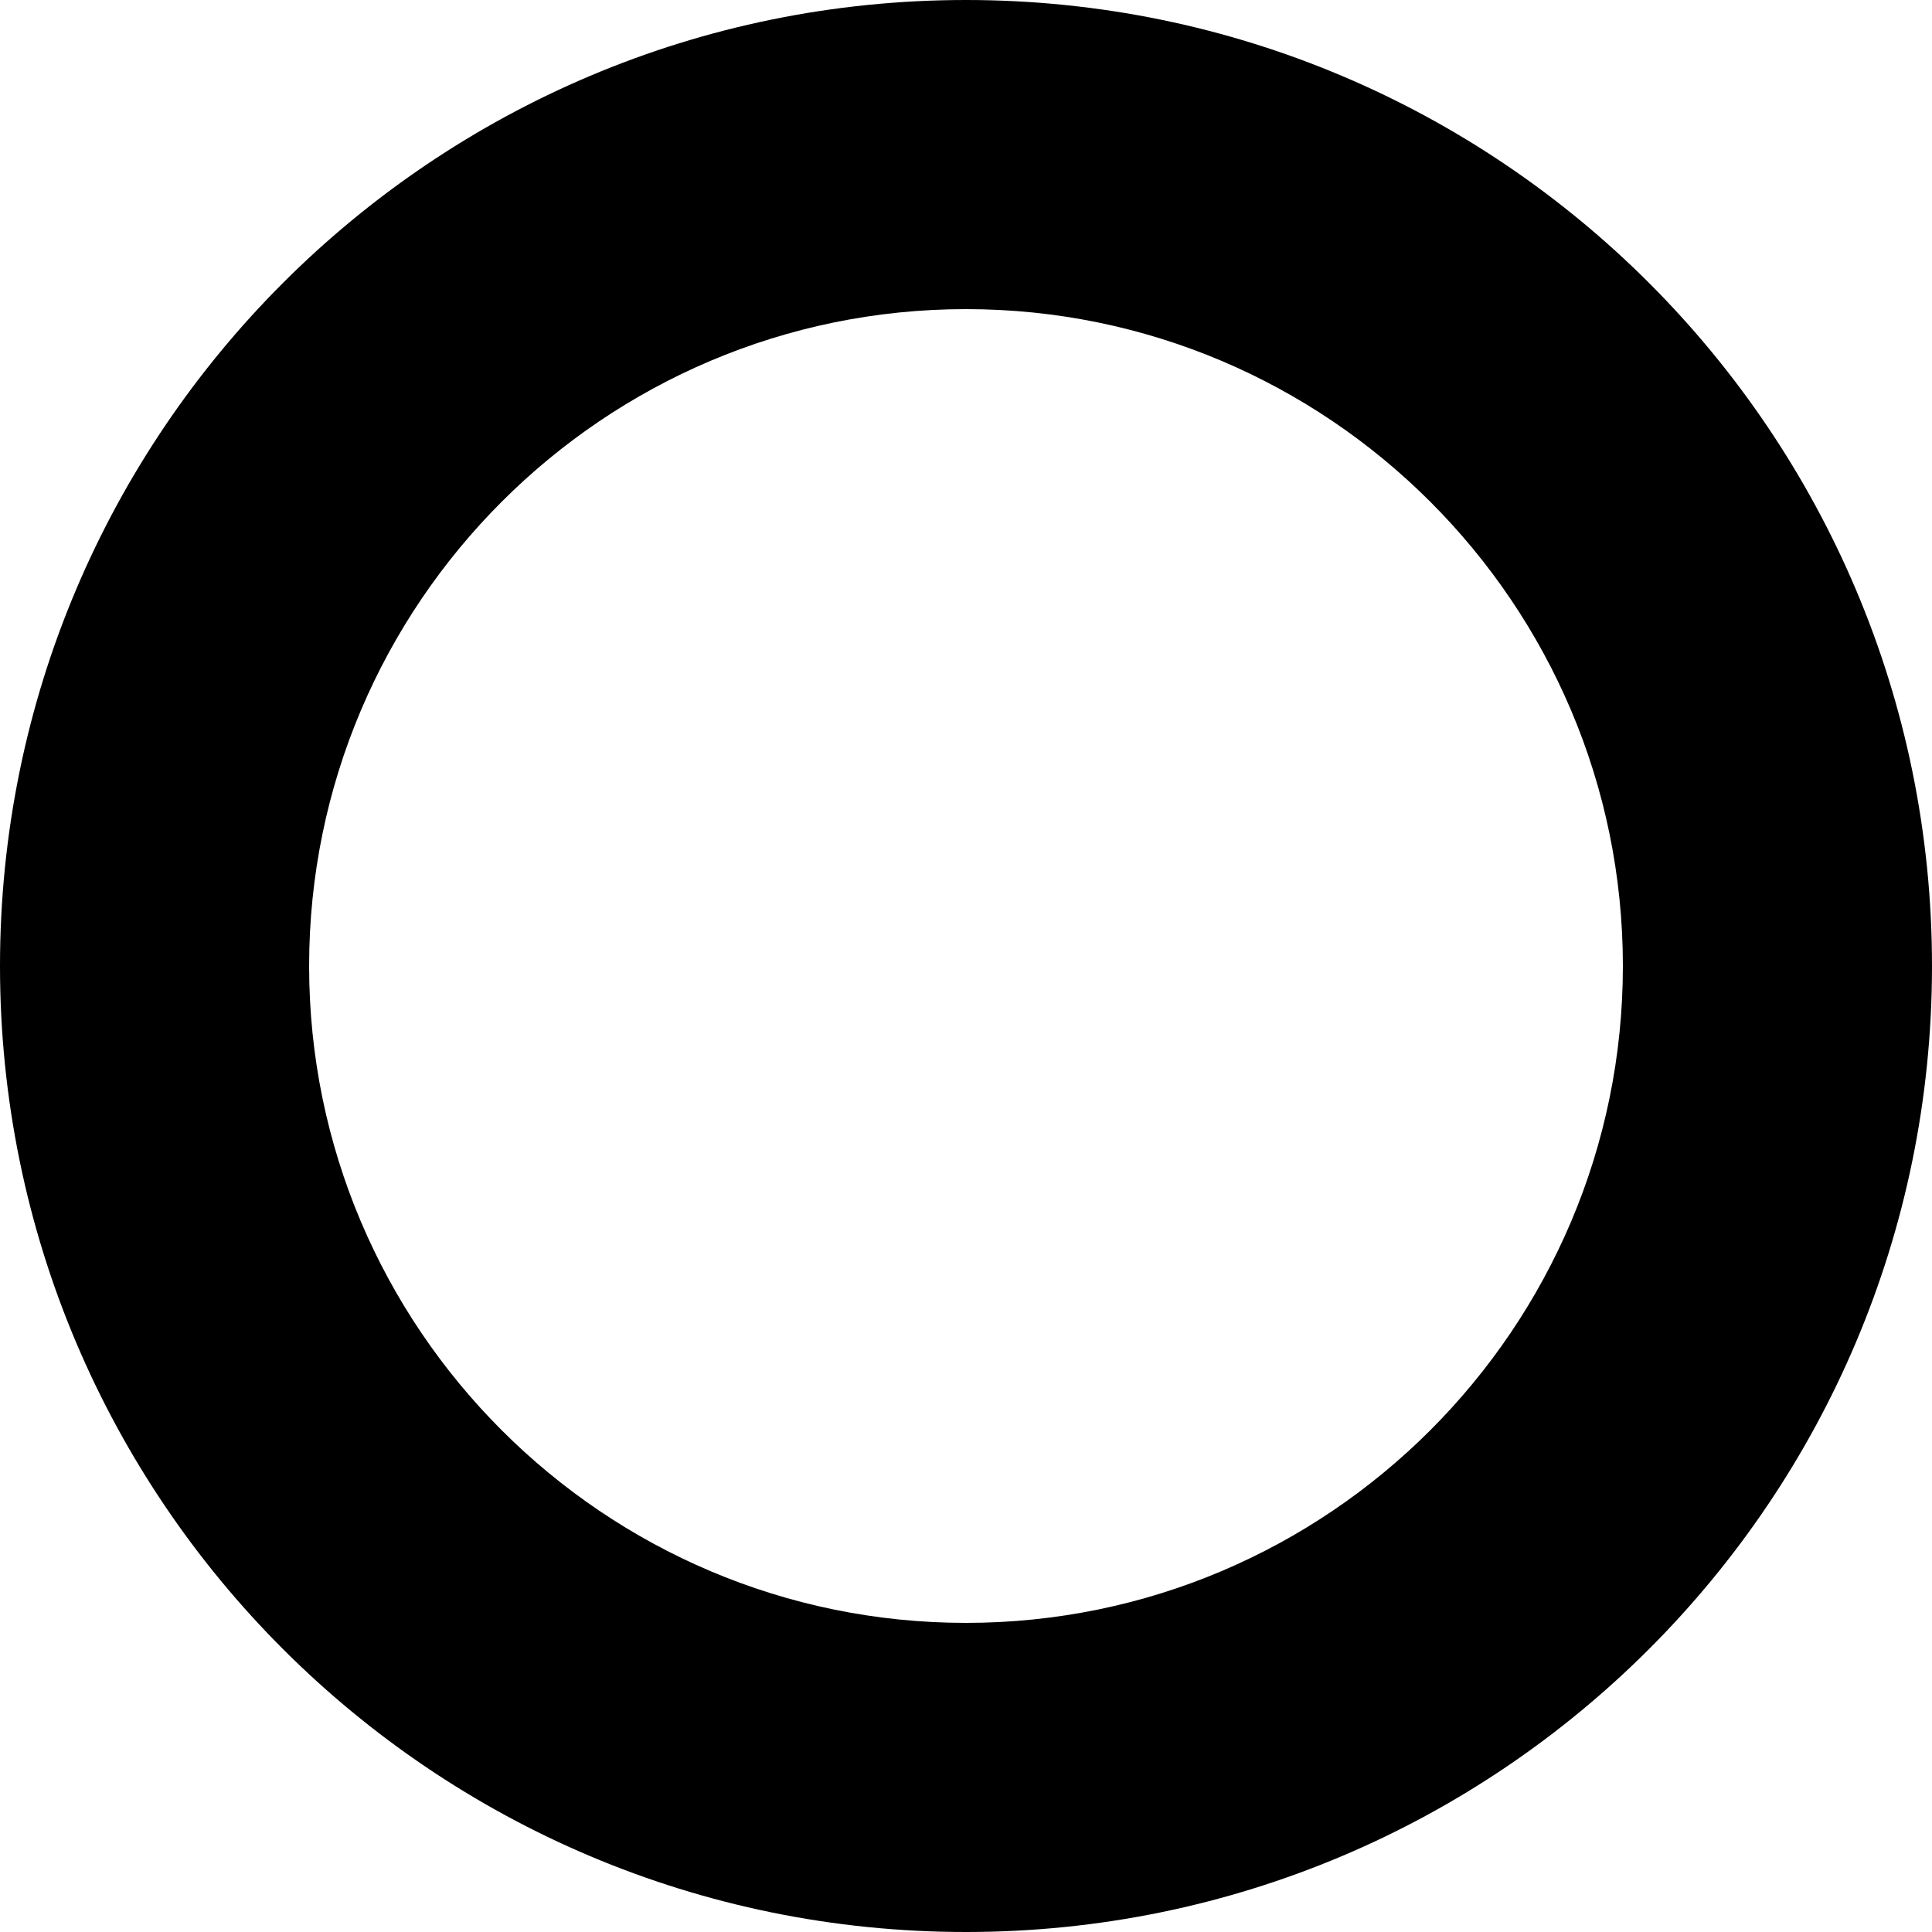
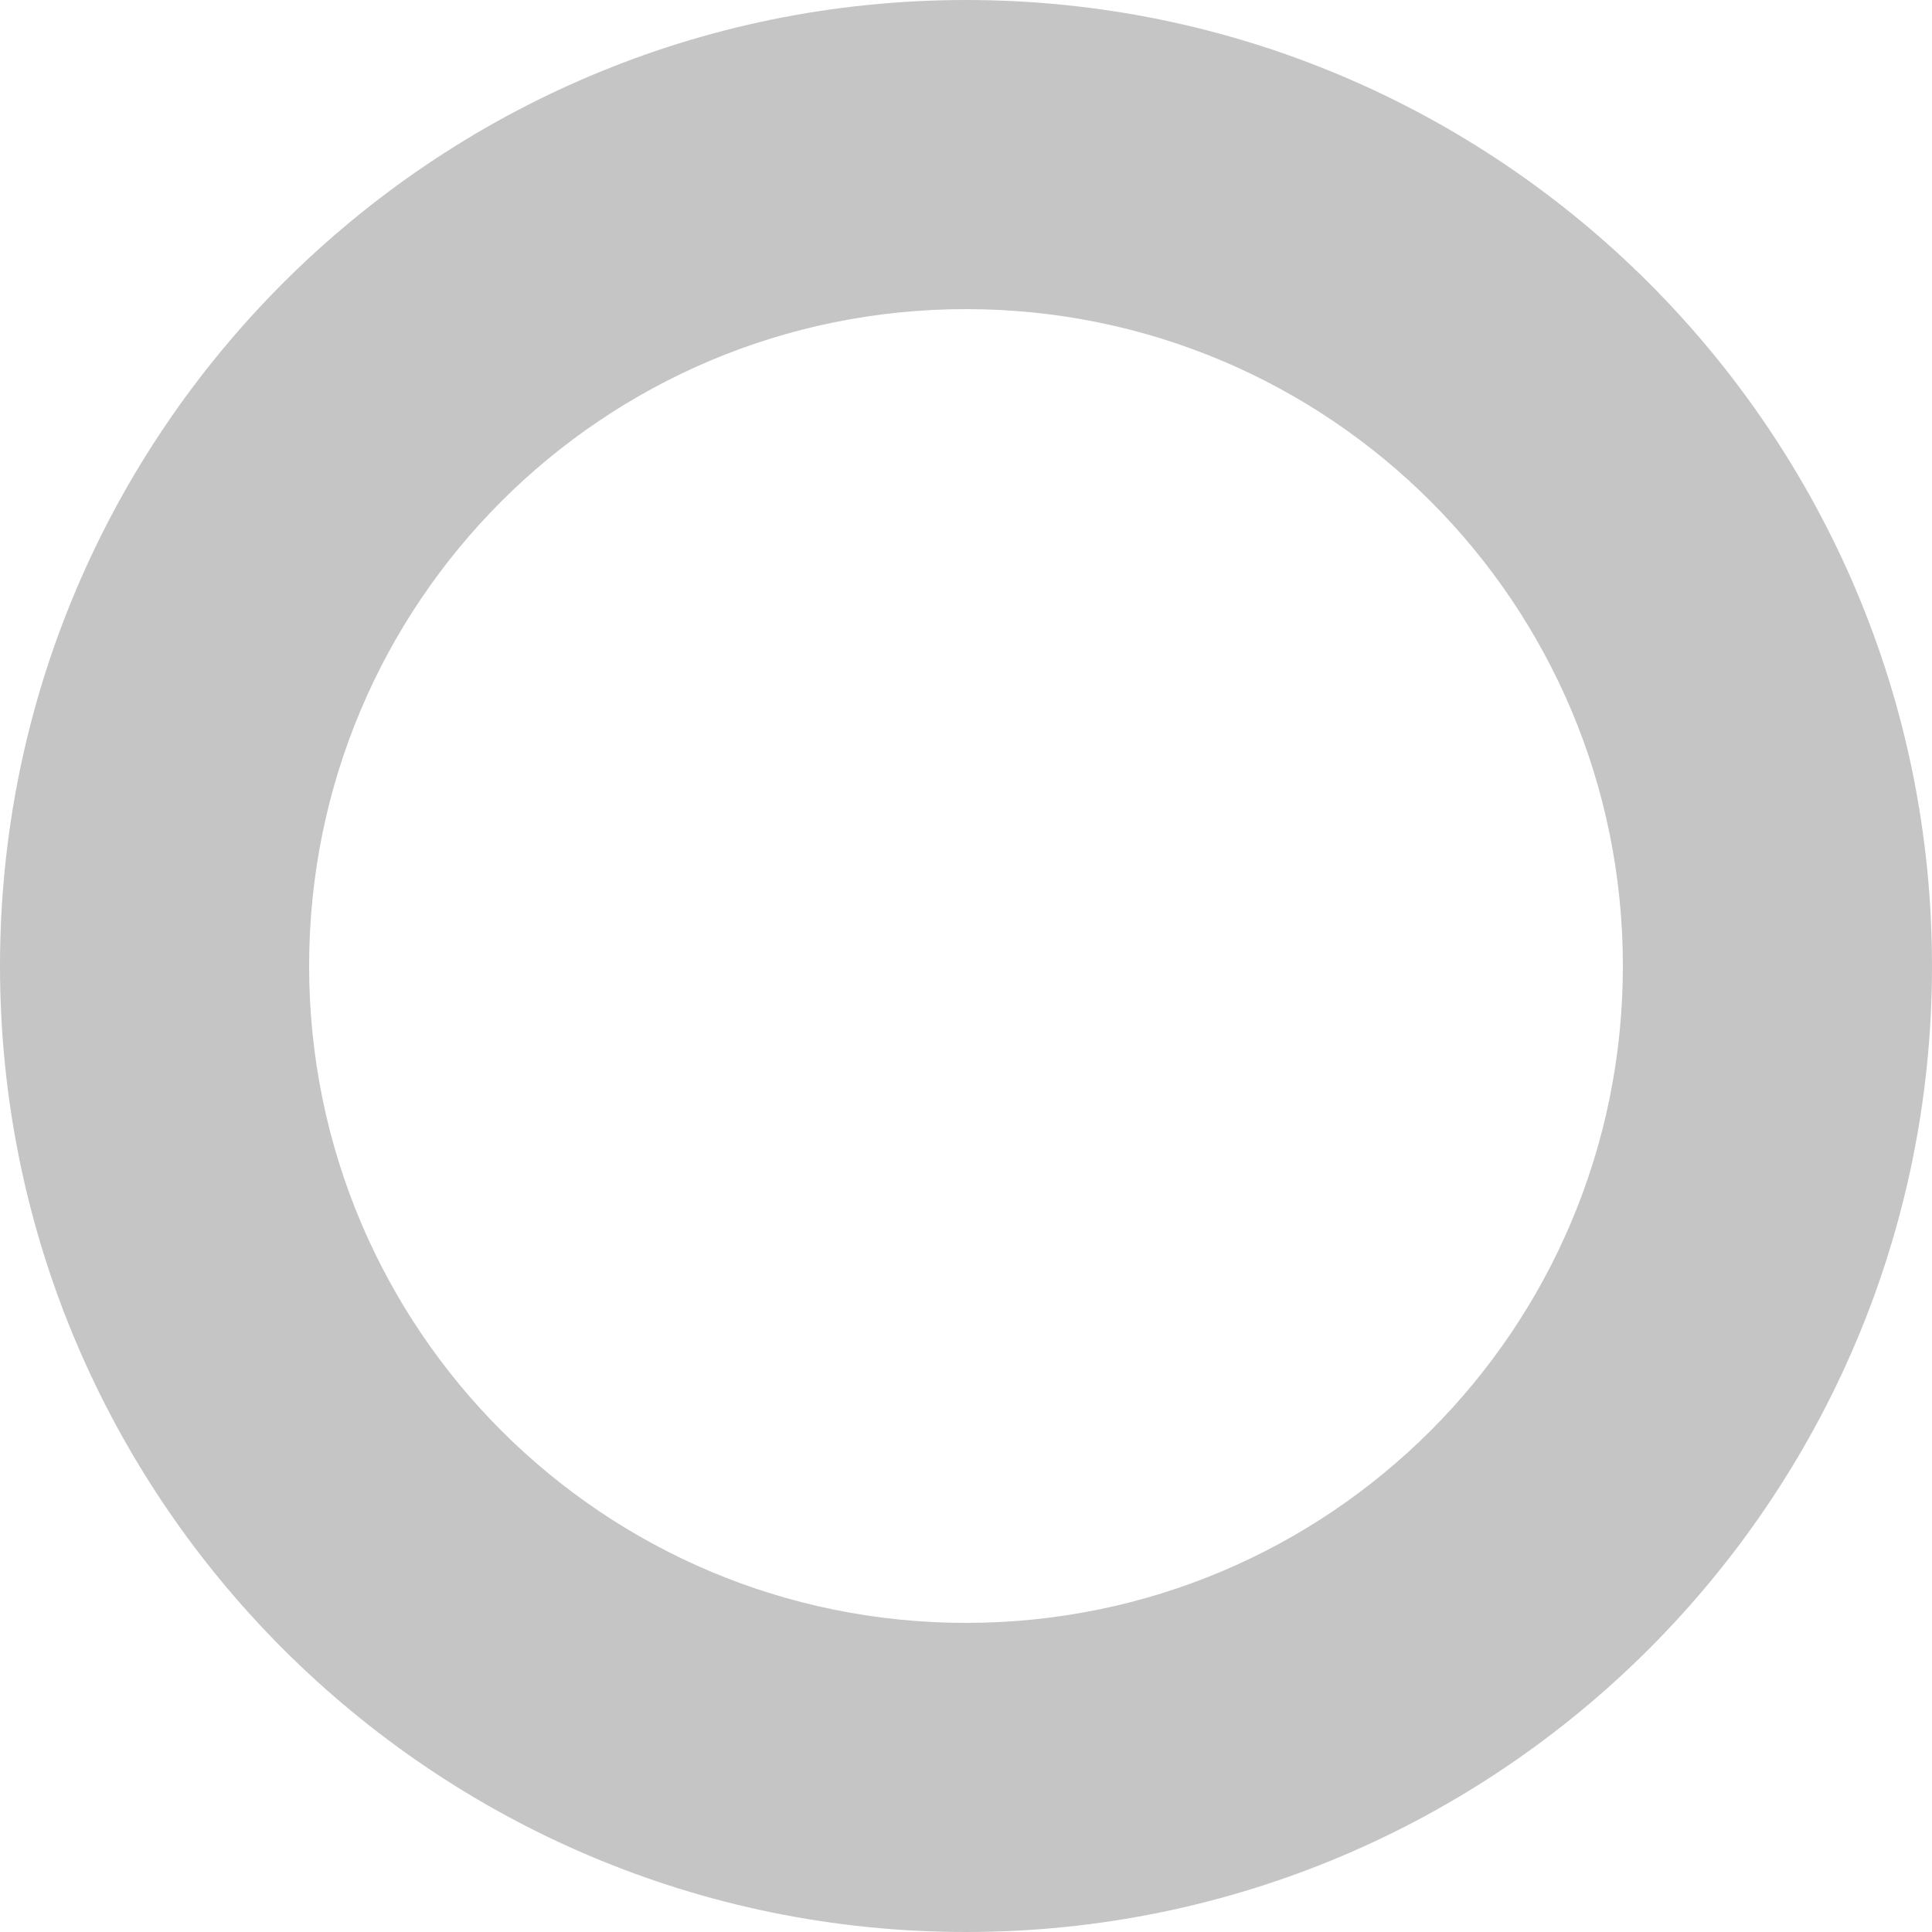
- <svg xmlns="http://www.w3.org/2000/svg" version="1.1" id="Layer_1" x="0px" y="0px" width="25px" height="25px" viewBox="0 0 25 25" enable-background="new 0 0 25 25" xml:space="preserve">
-   <path d="M12.5,4c4.687,0,8.5,3.813,8.5,8.5c0,4.687-3.813,8.5-8.5,8.5C7.813,21,4,17.187,4,12.5C4,7.813,7.813,4,12.5,4 M12.5,0  C5.597,0,0,5.597,0,12.5S5.597,25,12.5,25S25,19.403,25,12.5S19.403,0,12.5,0L12.5,0z" />
+ <svg xmlns="http://www.w3.org/2000/svg" version="1.1" id="Layer_1" x="0px" y="0px" viewBox="0 0 25 25" style="enable-background:new 0 0 25 25;" xml:space="preserve">
+   <style type="text/css">
+ 	.st0{fill:#c5c5c5;}
+ </style>
+   <path class="st0" d="M12.5,4c4.7,0,8.5,3.8,8.5,8.5S17.2,21,12.5,21S4,17.2,4,12.5S7.8,4,12.5,4 M12.5,0C5.6,0,0,5.6,0,12.5  S5.6,25,12.5,25S25,19.4,25,12.5S19.4,0,12.5,0L12.5,0z" />
</svg>
